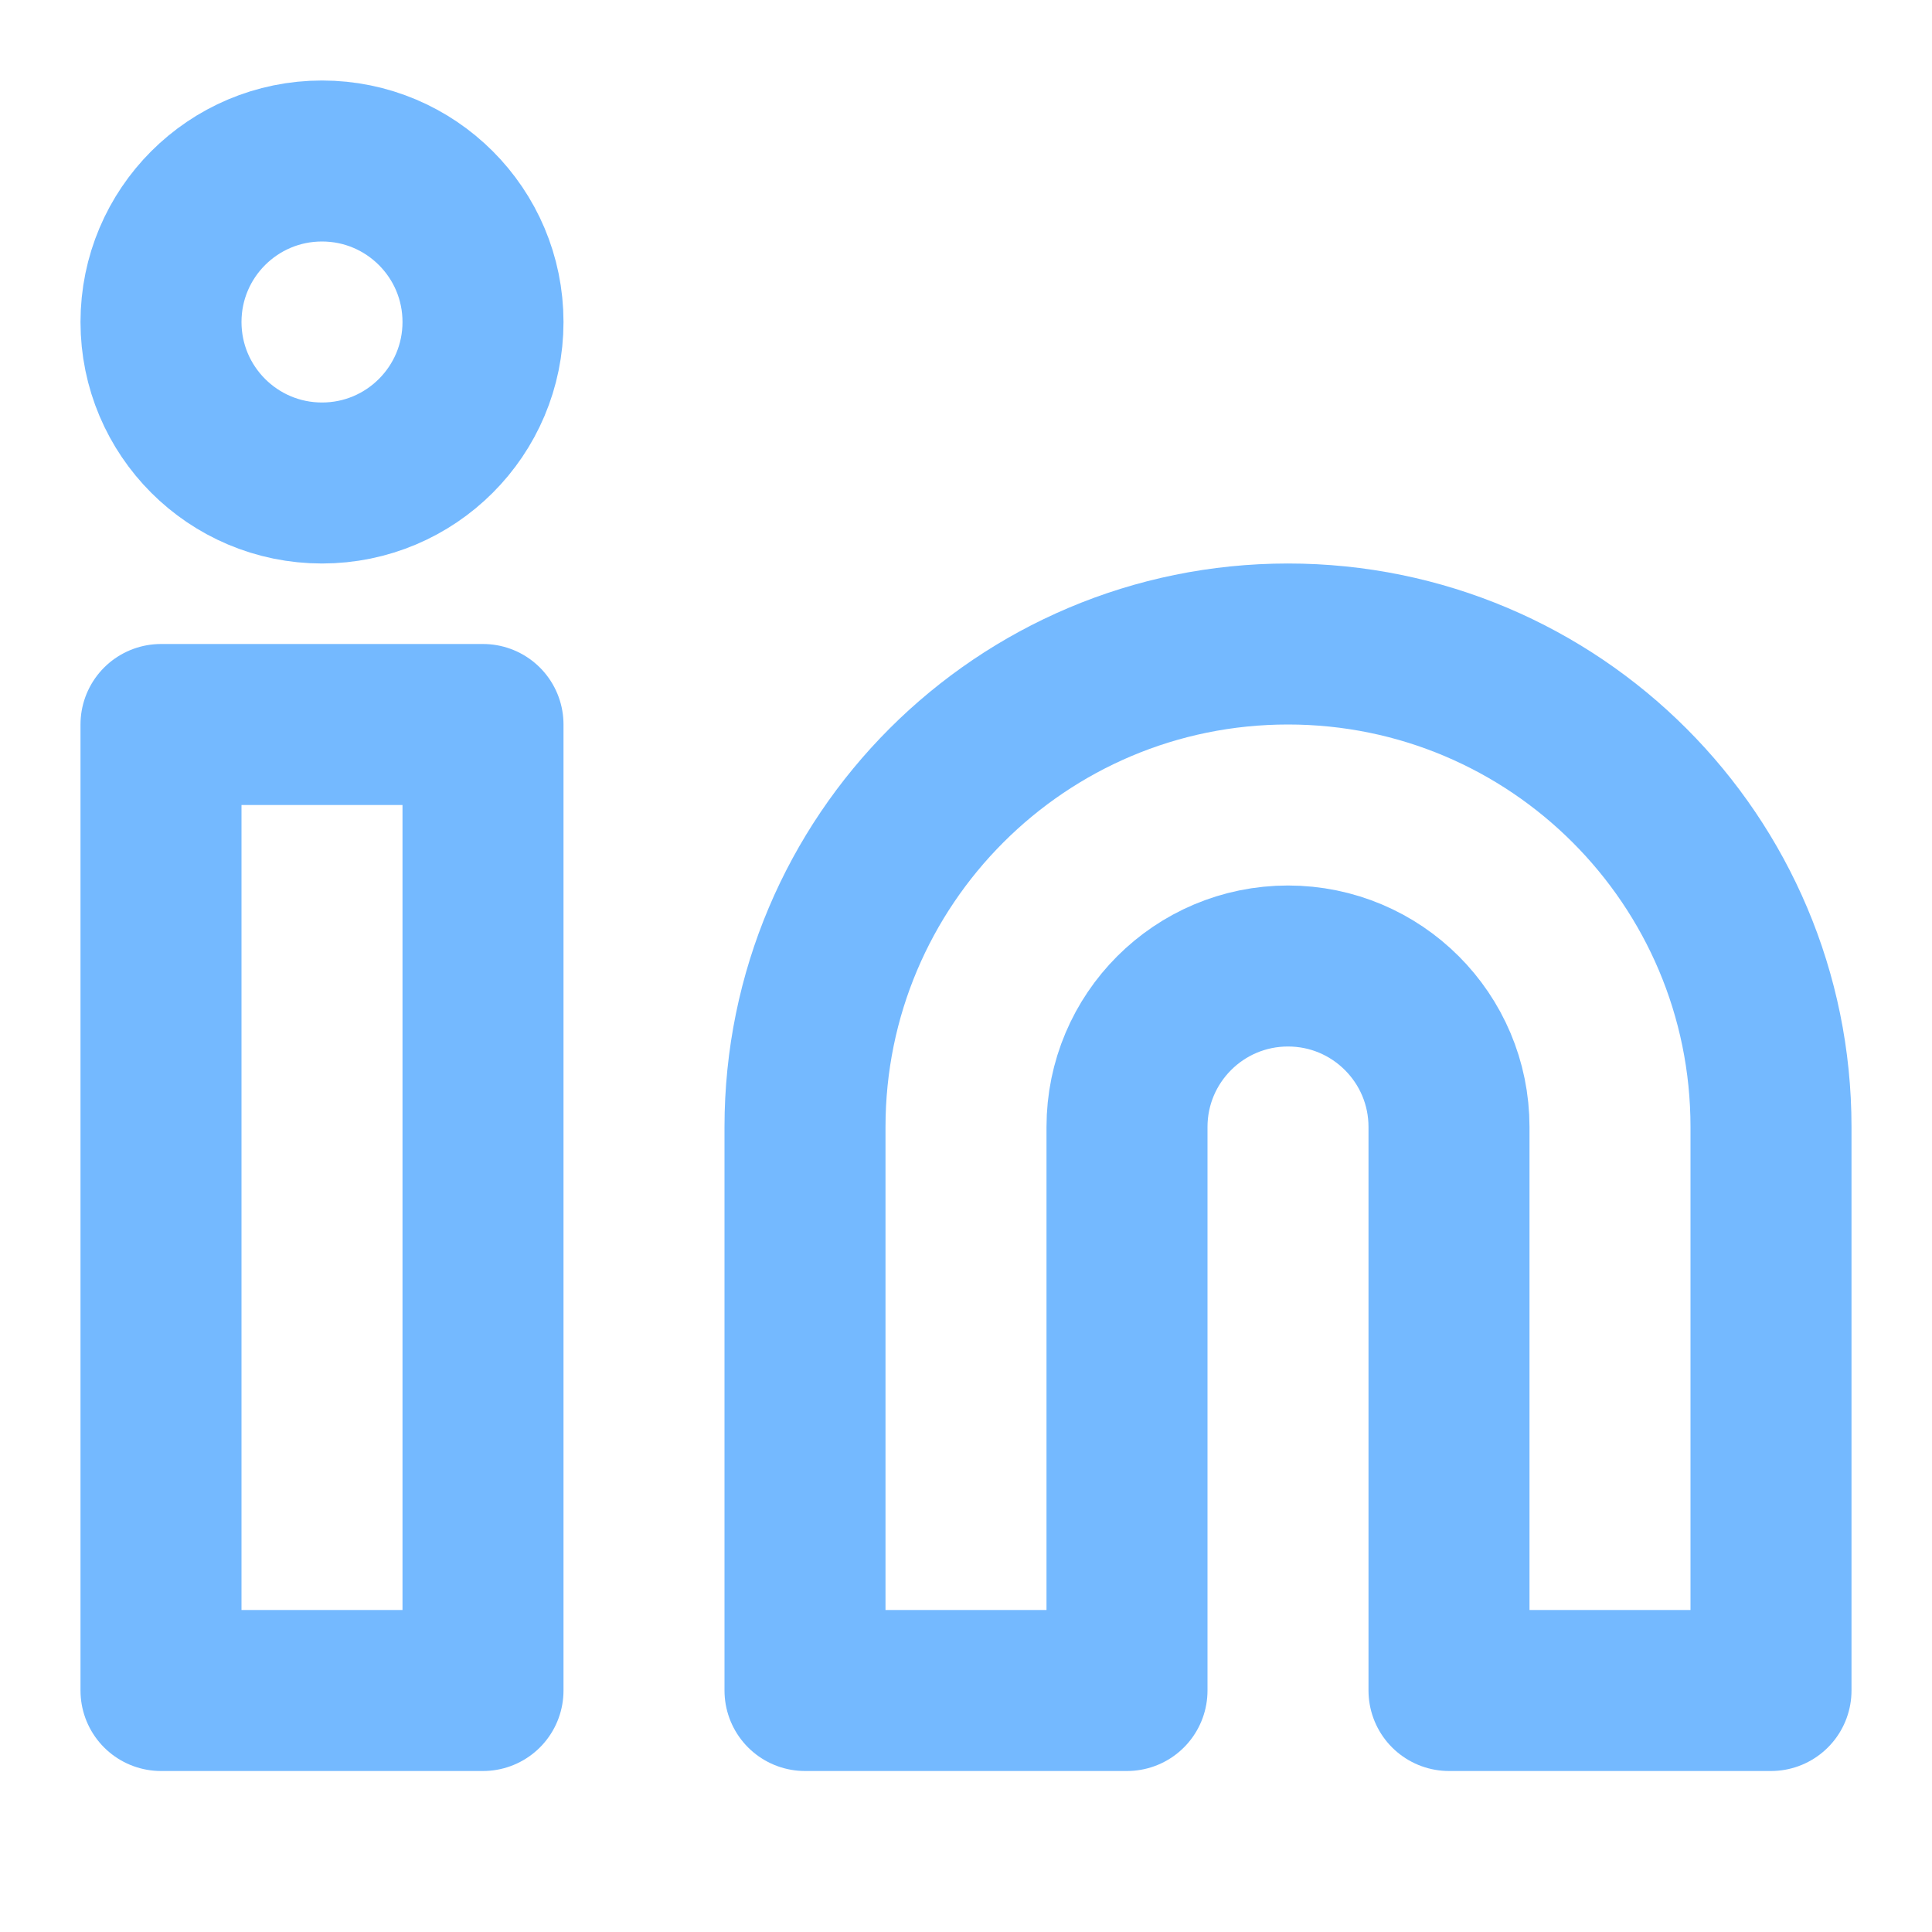
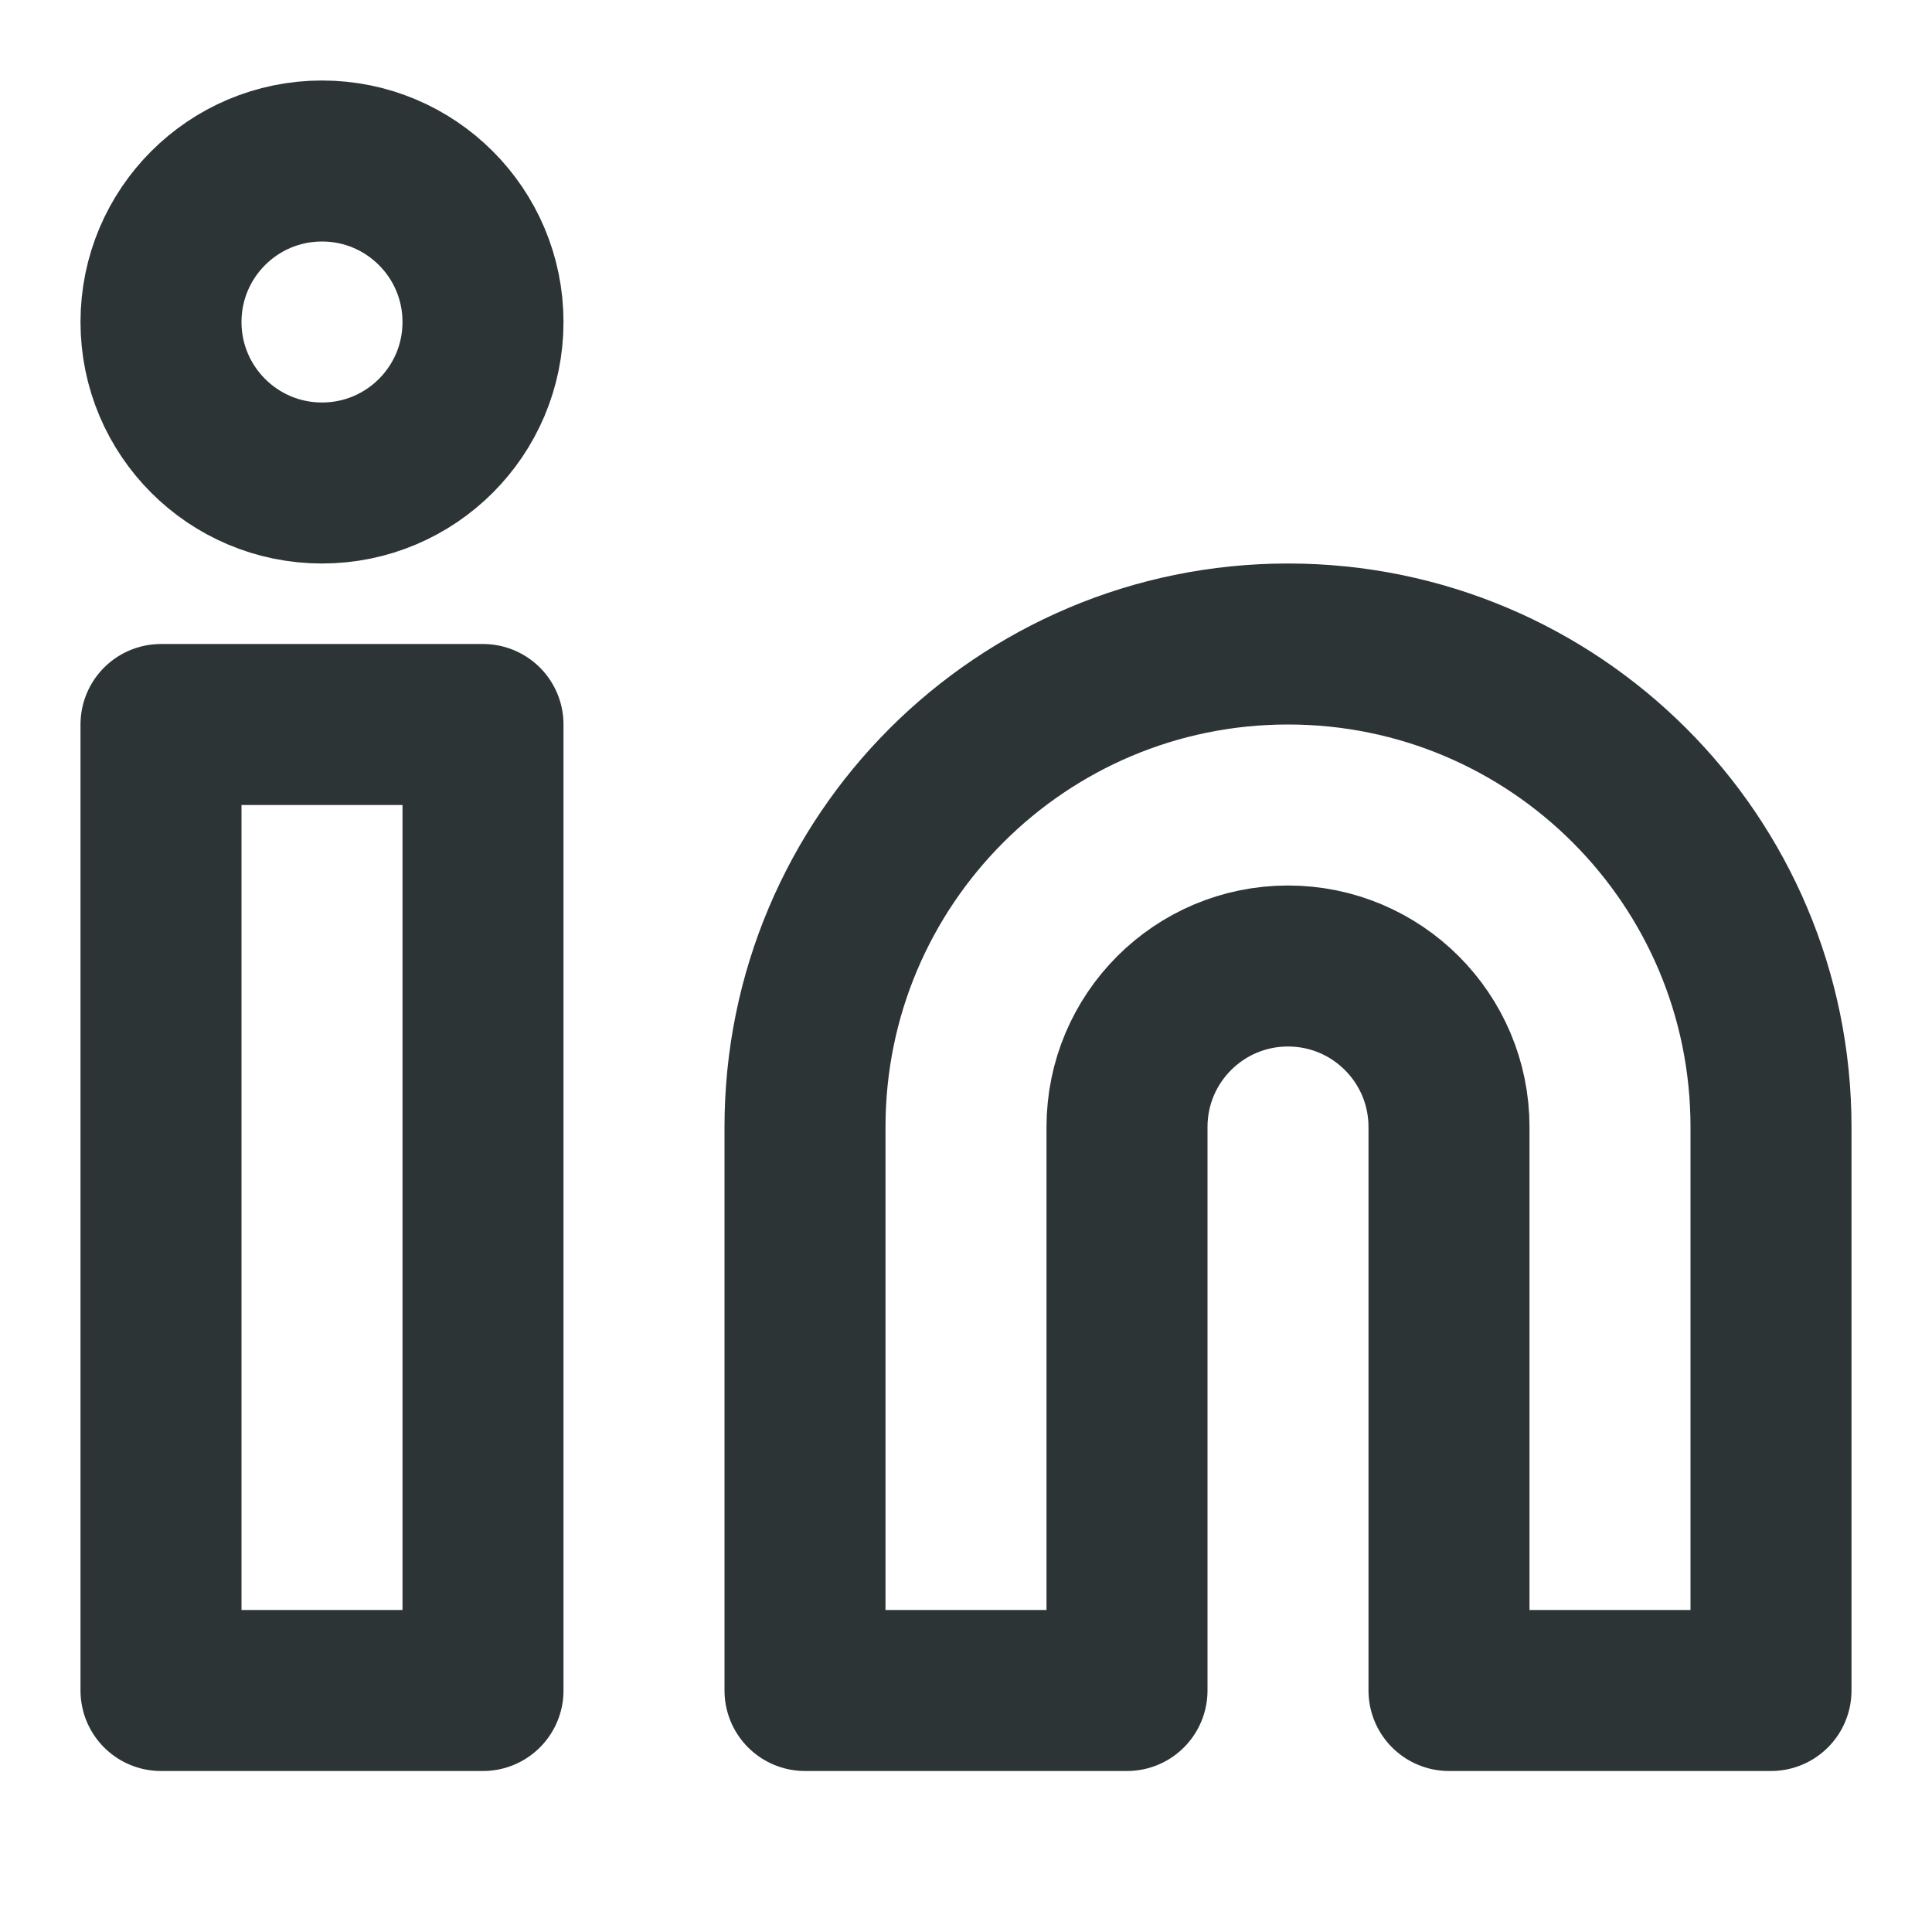
- <svg xmlns="http://www.w3.org/2000/svg" width="24" height="24" viewBox="0 0 24 24" fill="none" stroke="#74b9ff" stroke-width="2" stroke-linecap="round" stroke-linejoin="round" class="feather feather-linkedin">
+ <svg xmlns="http://www.w3.org/2000/svg" width="24" height="24" viewBox="0 0 24 24" fill="none" stroke="#2d3436" stroke-width="2" stroke-linecap="round" stroke-linejoin="round" class="feather feather-linkedin">
  <path d="M16 8a6 6 0 0 1 6 6v7h-4v-7a2 2 0 0 0-2-2 2 2 0 0 0-2 2v7h-4v-7a6 6 0 0 1 6-6z" />
  <rect x="2" y="9" width="4" height="12" />
  <circle cx="4" cy="4" r="2" />
</svg>
